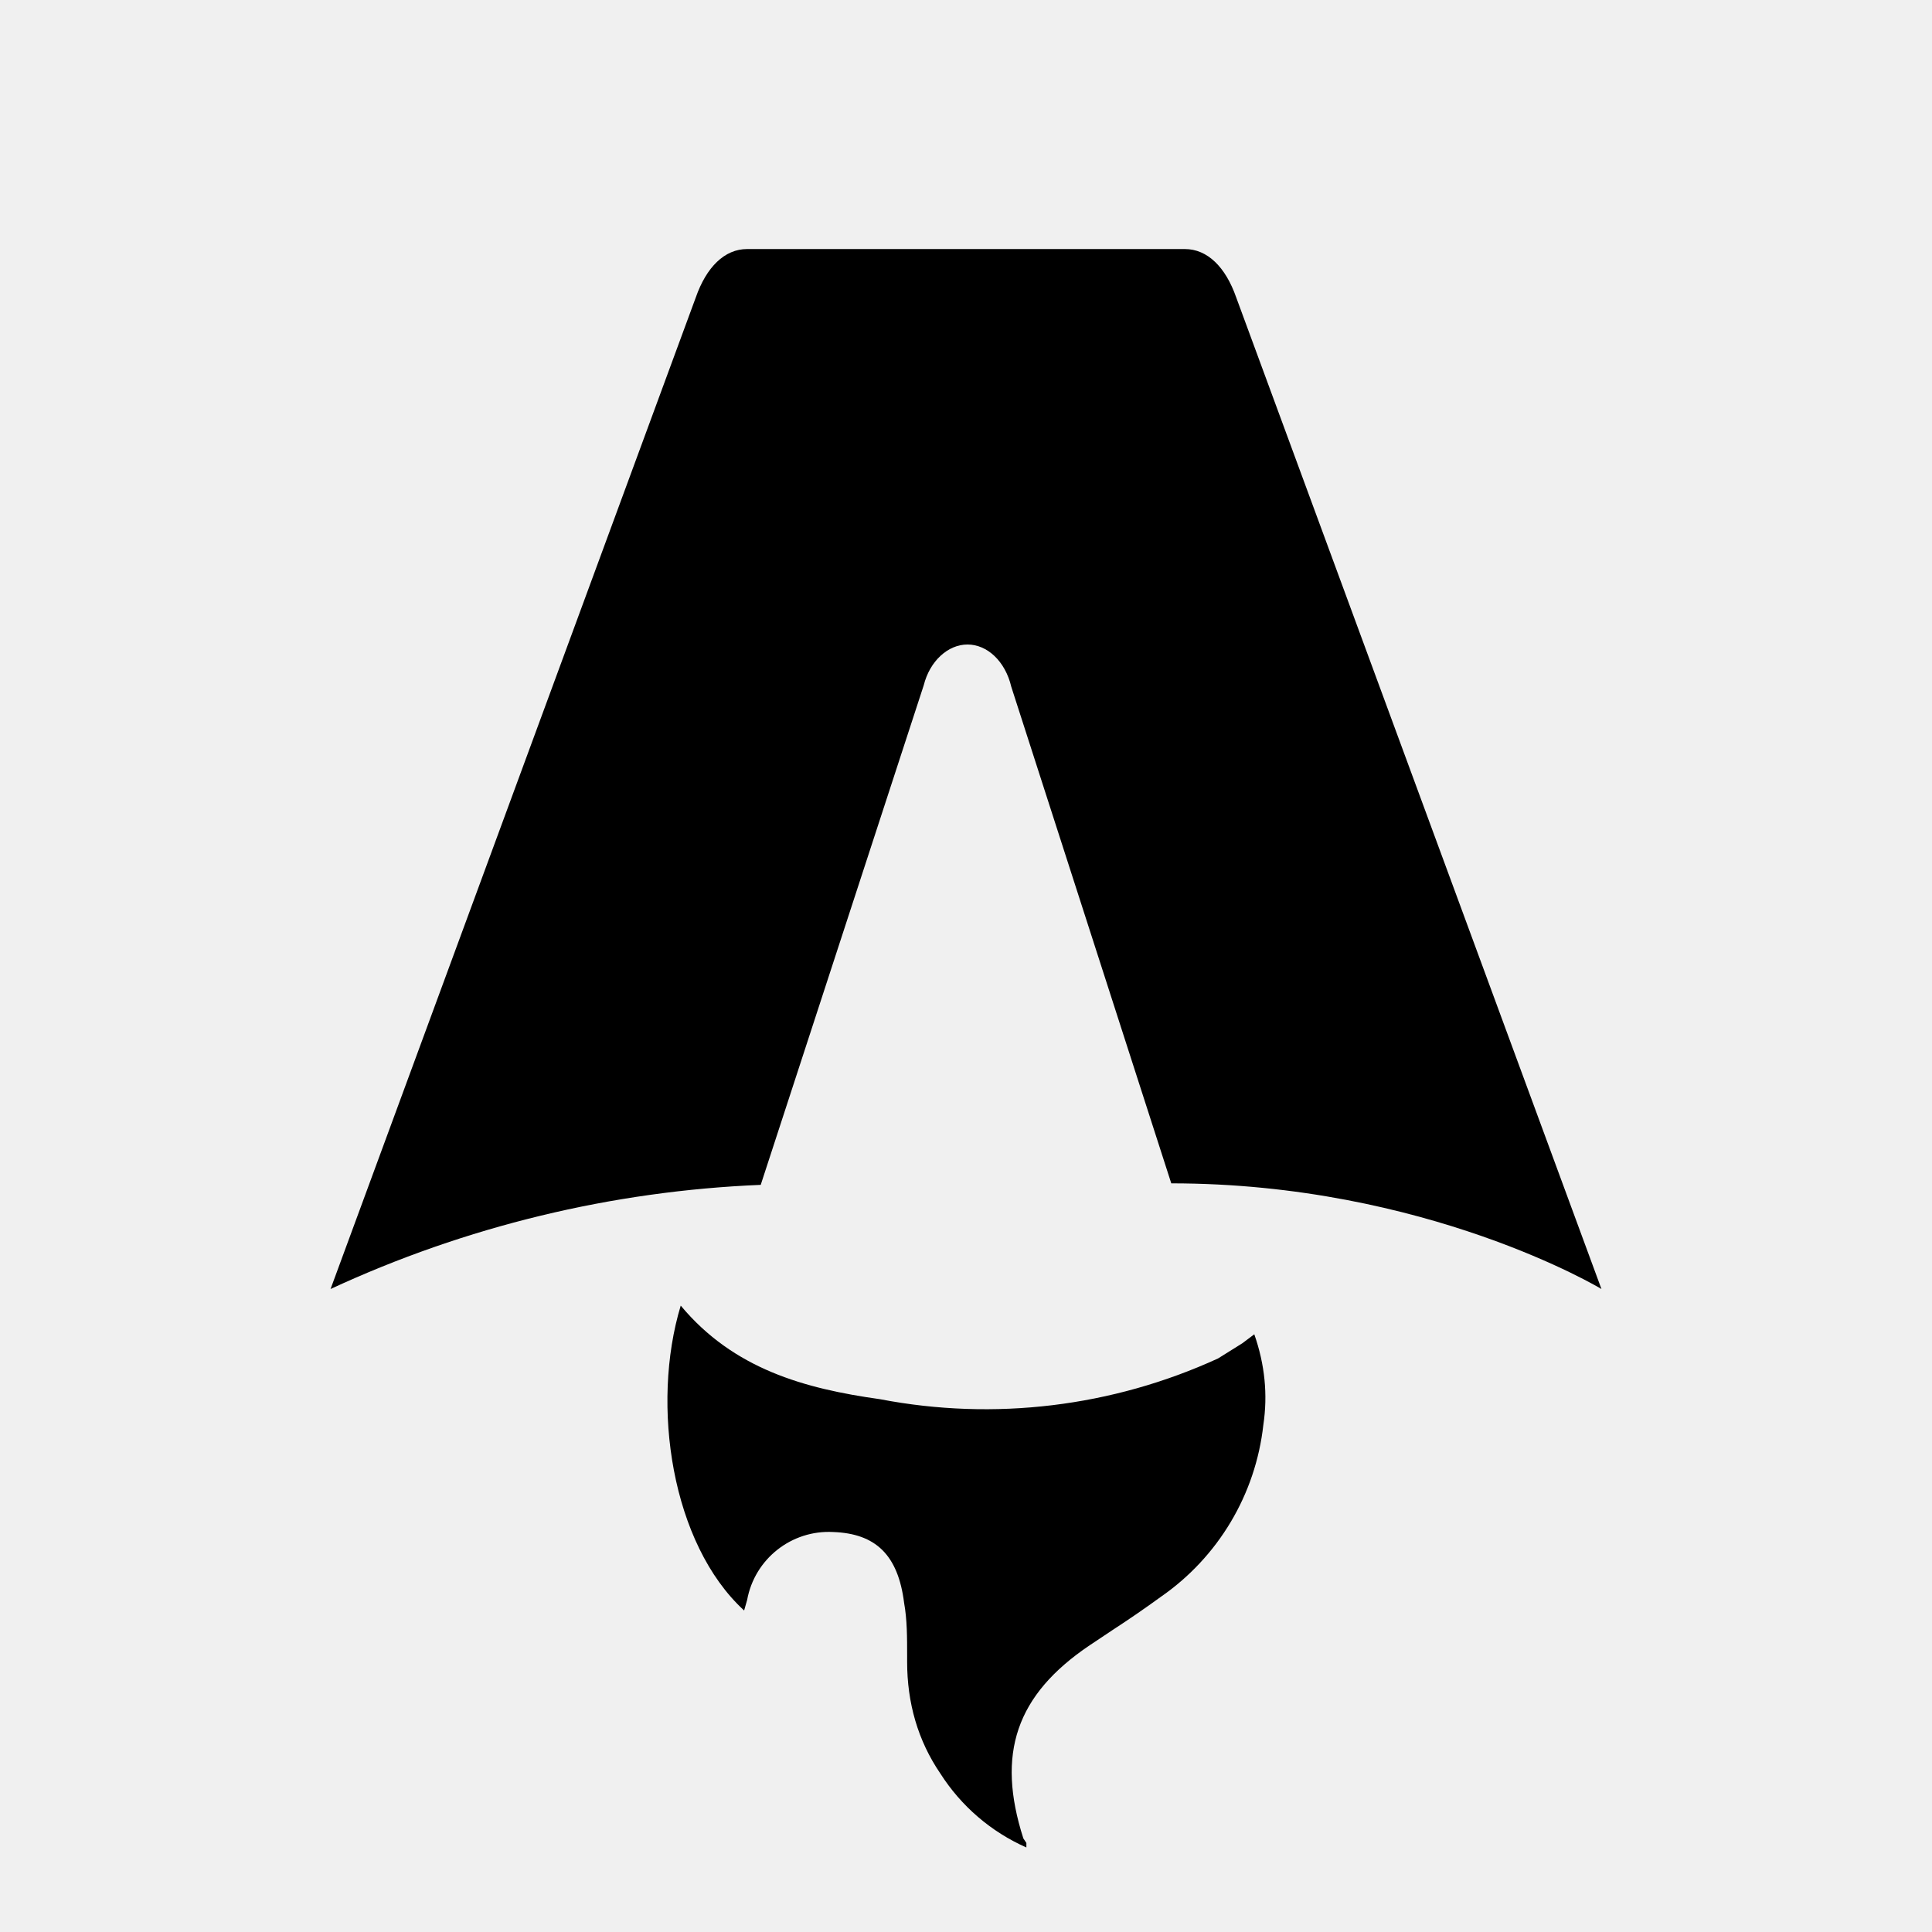
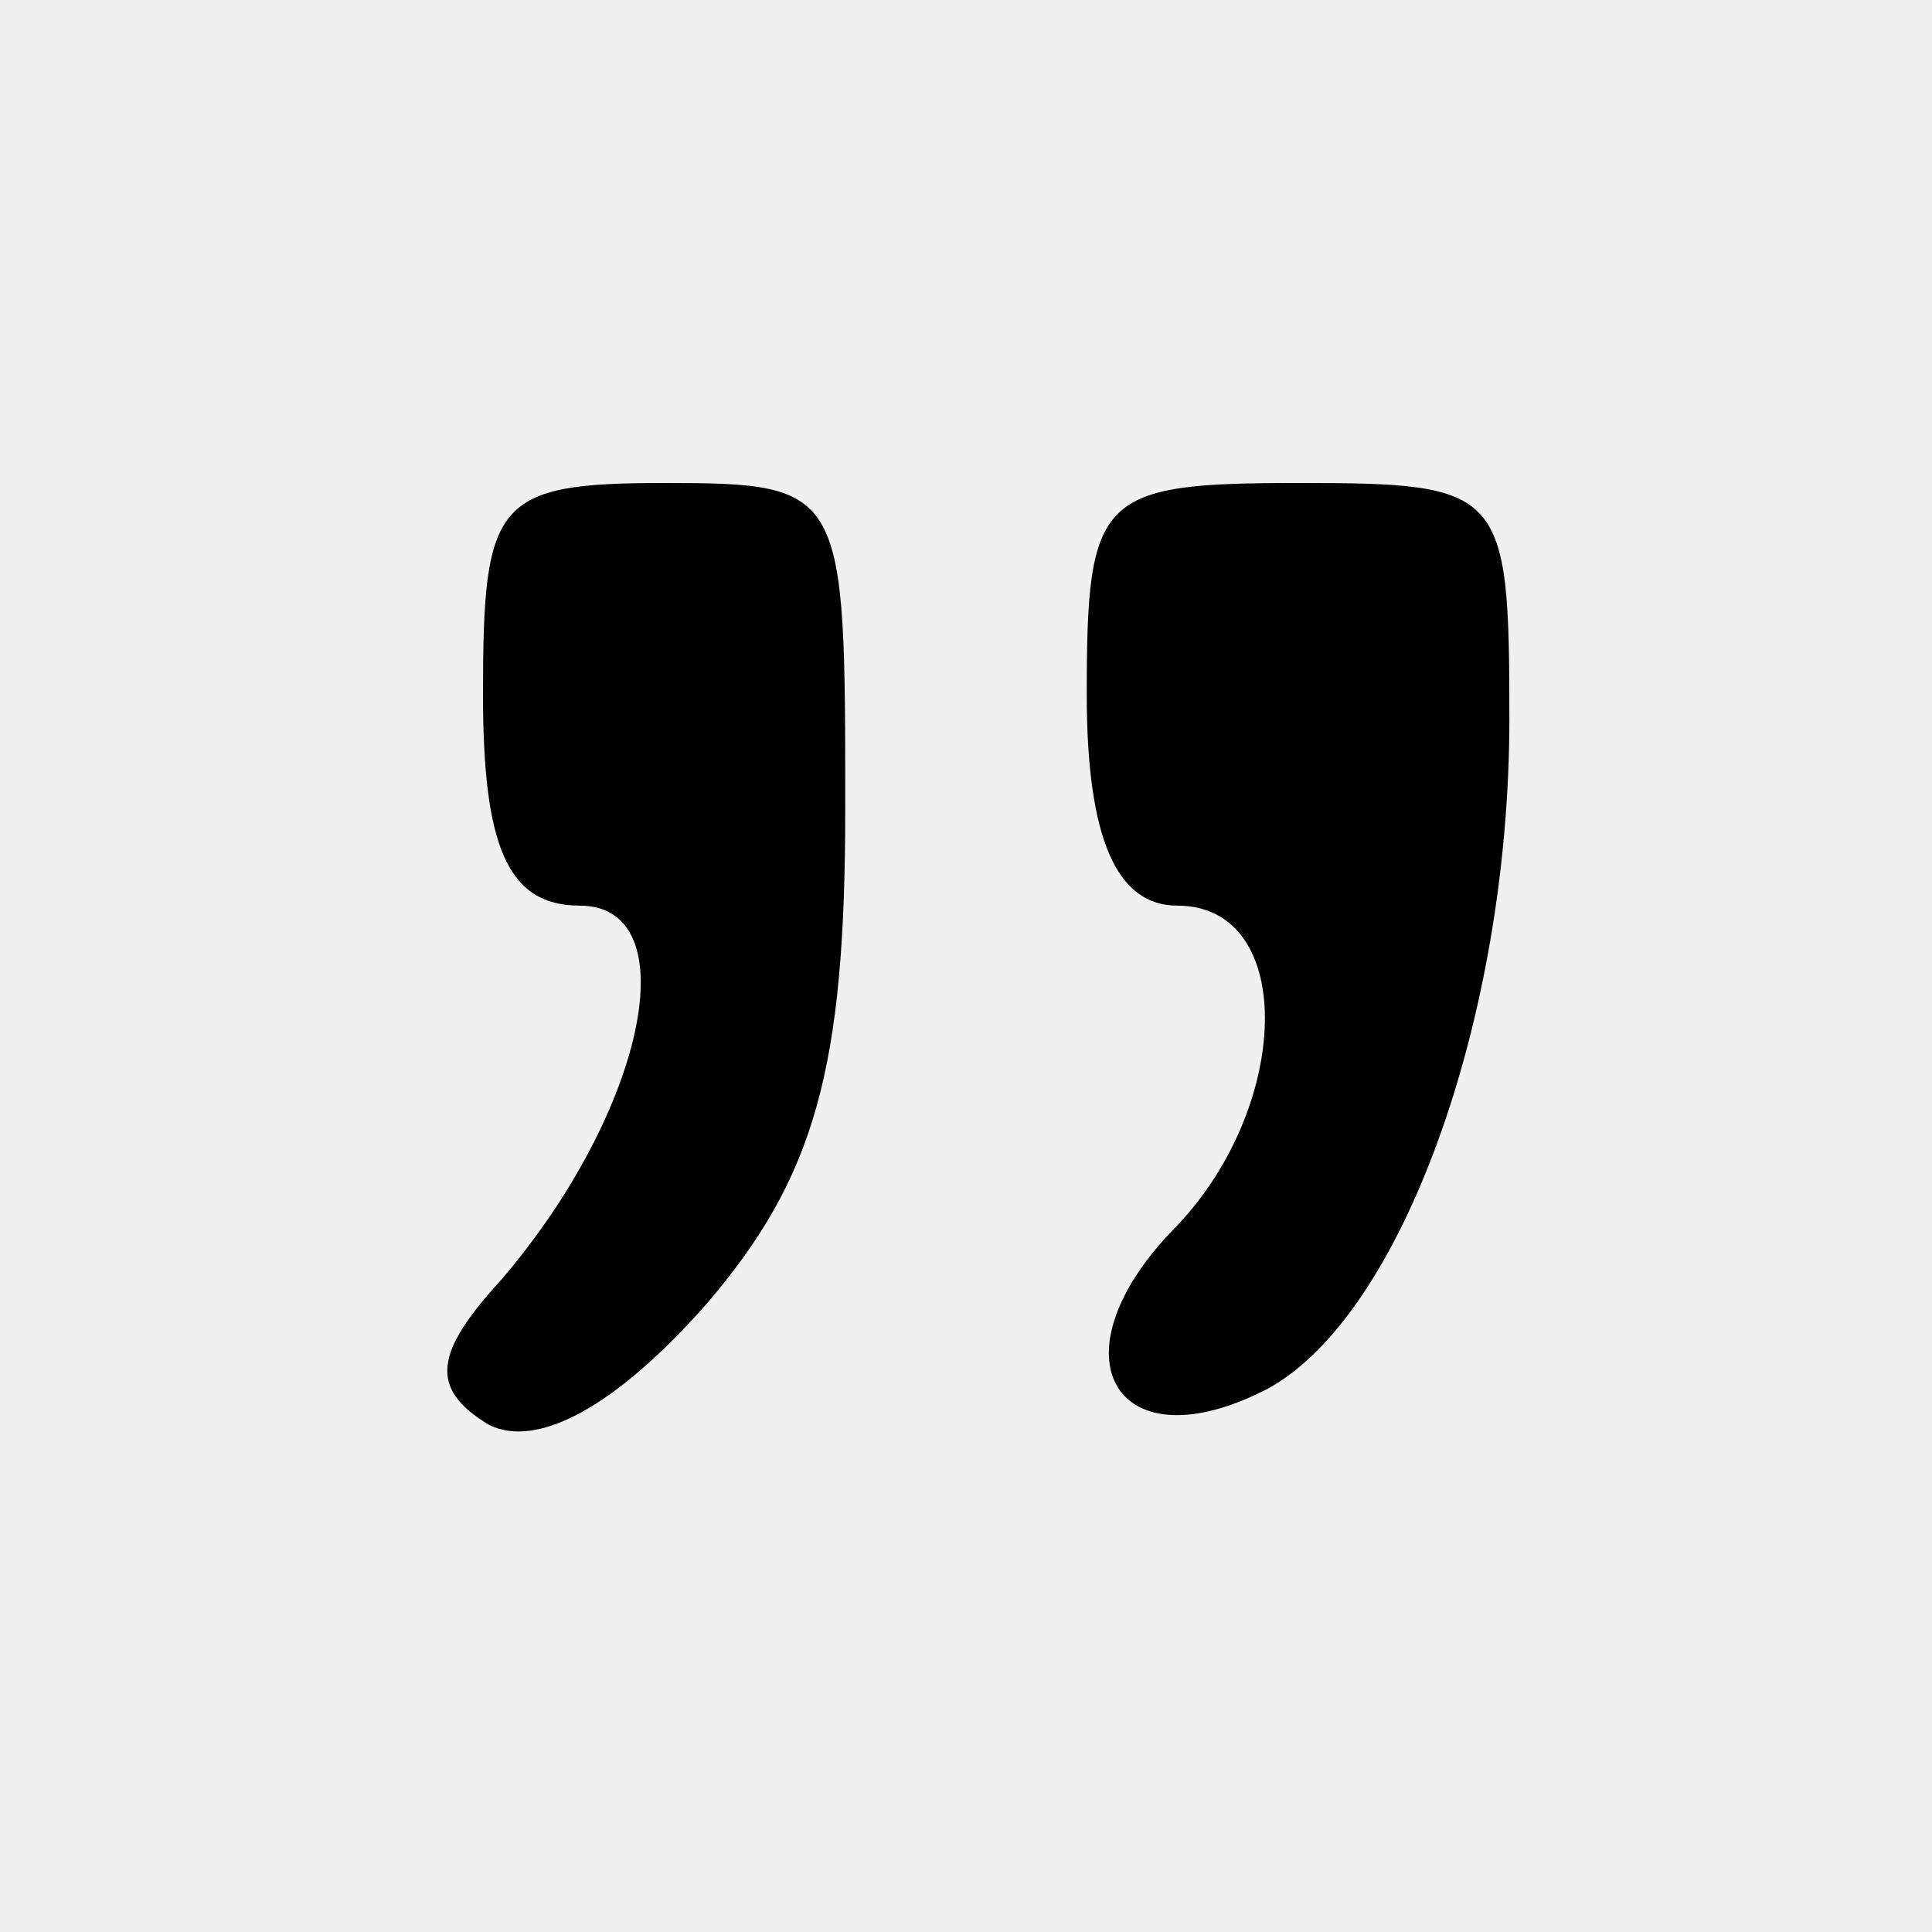
- <svg xmlns="http://www.w3.org/2000/svg" fill="none" viewBox="0 0 128 128">
-   <path d="M50.4 78.5a75.1 75.1 0 0 0-28.5 6.9l24.2-65.7c.7-2 1.9-3.2 3.4-3.2h29c1.5 0 2.7 1.2 3.4 3.2l24.2 65.7s-11.6-7-28.5-7L67 45.5c-.4-1.7-1.6-2.8-2.9-2.8-1.3 0-2.5 1.1-2.9 2.7L50.4 78.5Zm-1.1 28.2Zm-4.2-20.2c-2 6.6-.6 15.8 4.2 20.2a17.5 17.5 0 0 1 .2-.7 5.5 5.5 0 0 1 5.7-4.5c2.8.1 4.3 1.5 4.7 4.7.2 1.1.2 2.3.2 3.5v.4c0 2.7.7 5.2 2.2 7.4a13 13 0 0 0 5.7 4.9v-.3l-.2-.3c-1.8-5.6-.5-9.5 4.4-12.8l1.5-1a73 73 0 0 0 3.2-2.2 16 16 0 0 0 6.8-11.4c.3-2 .1-4-.6-6l-.8.6-1.6 1a37 37 0 0 1-22.4 2.7c-5-.7-9.7-2-13.2-6.2Z" />
-   <style>
-         path { fill: #000; }
-         @media (prefers-color-scheme: dark) {
-             path { fill: #FFF; }
-         }
-     </style>
+ <svg xmlns="http://www.w3.org/2000/svg" version="1.0" width="32pt" height="32pt" viewBox="0 0 32 32" preserveAspectRatio="xMidYMid meet">
+   <g transform="translate(0,32) scale(0.1,-0.1)" fill="#000000" stroke="none">
+     <path d="M80 205 c0 -25 4 -35 16 -35 18 0 11 -34 -13 -62 -11 -12 -12 -18 -2 -24 8 -4 21 3 36 20 18 21 23 39 23 82 0 53 0 54 -30 54 -28 0 -30 -3 -30 -35z" />
+     <path d="M180 205 c0 -24 5 -35 15 -35 20 0 19 -34 -1 -54 -20 -21 -9 -39 16 -26 22 12 40 61 40 111 0 38 -1 39 -35 39 -33 0 -35 -2 -35 -35z" />
+   </g>
</svg>
